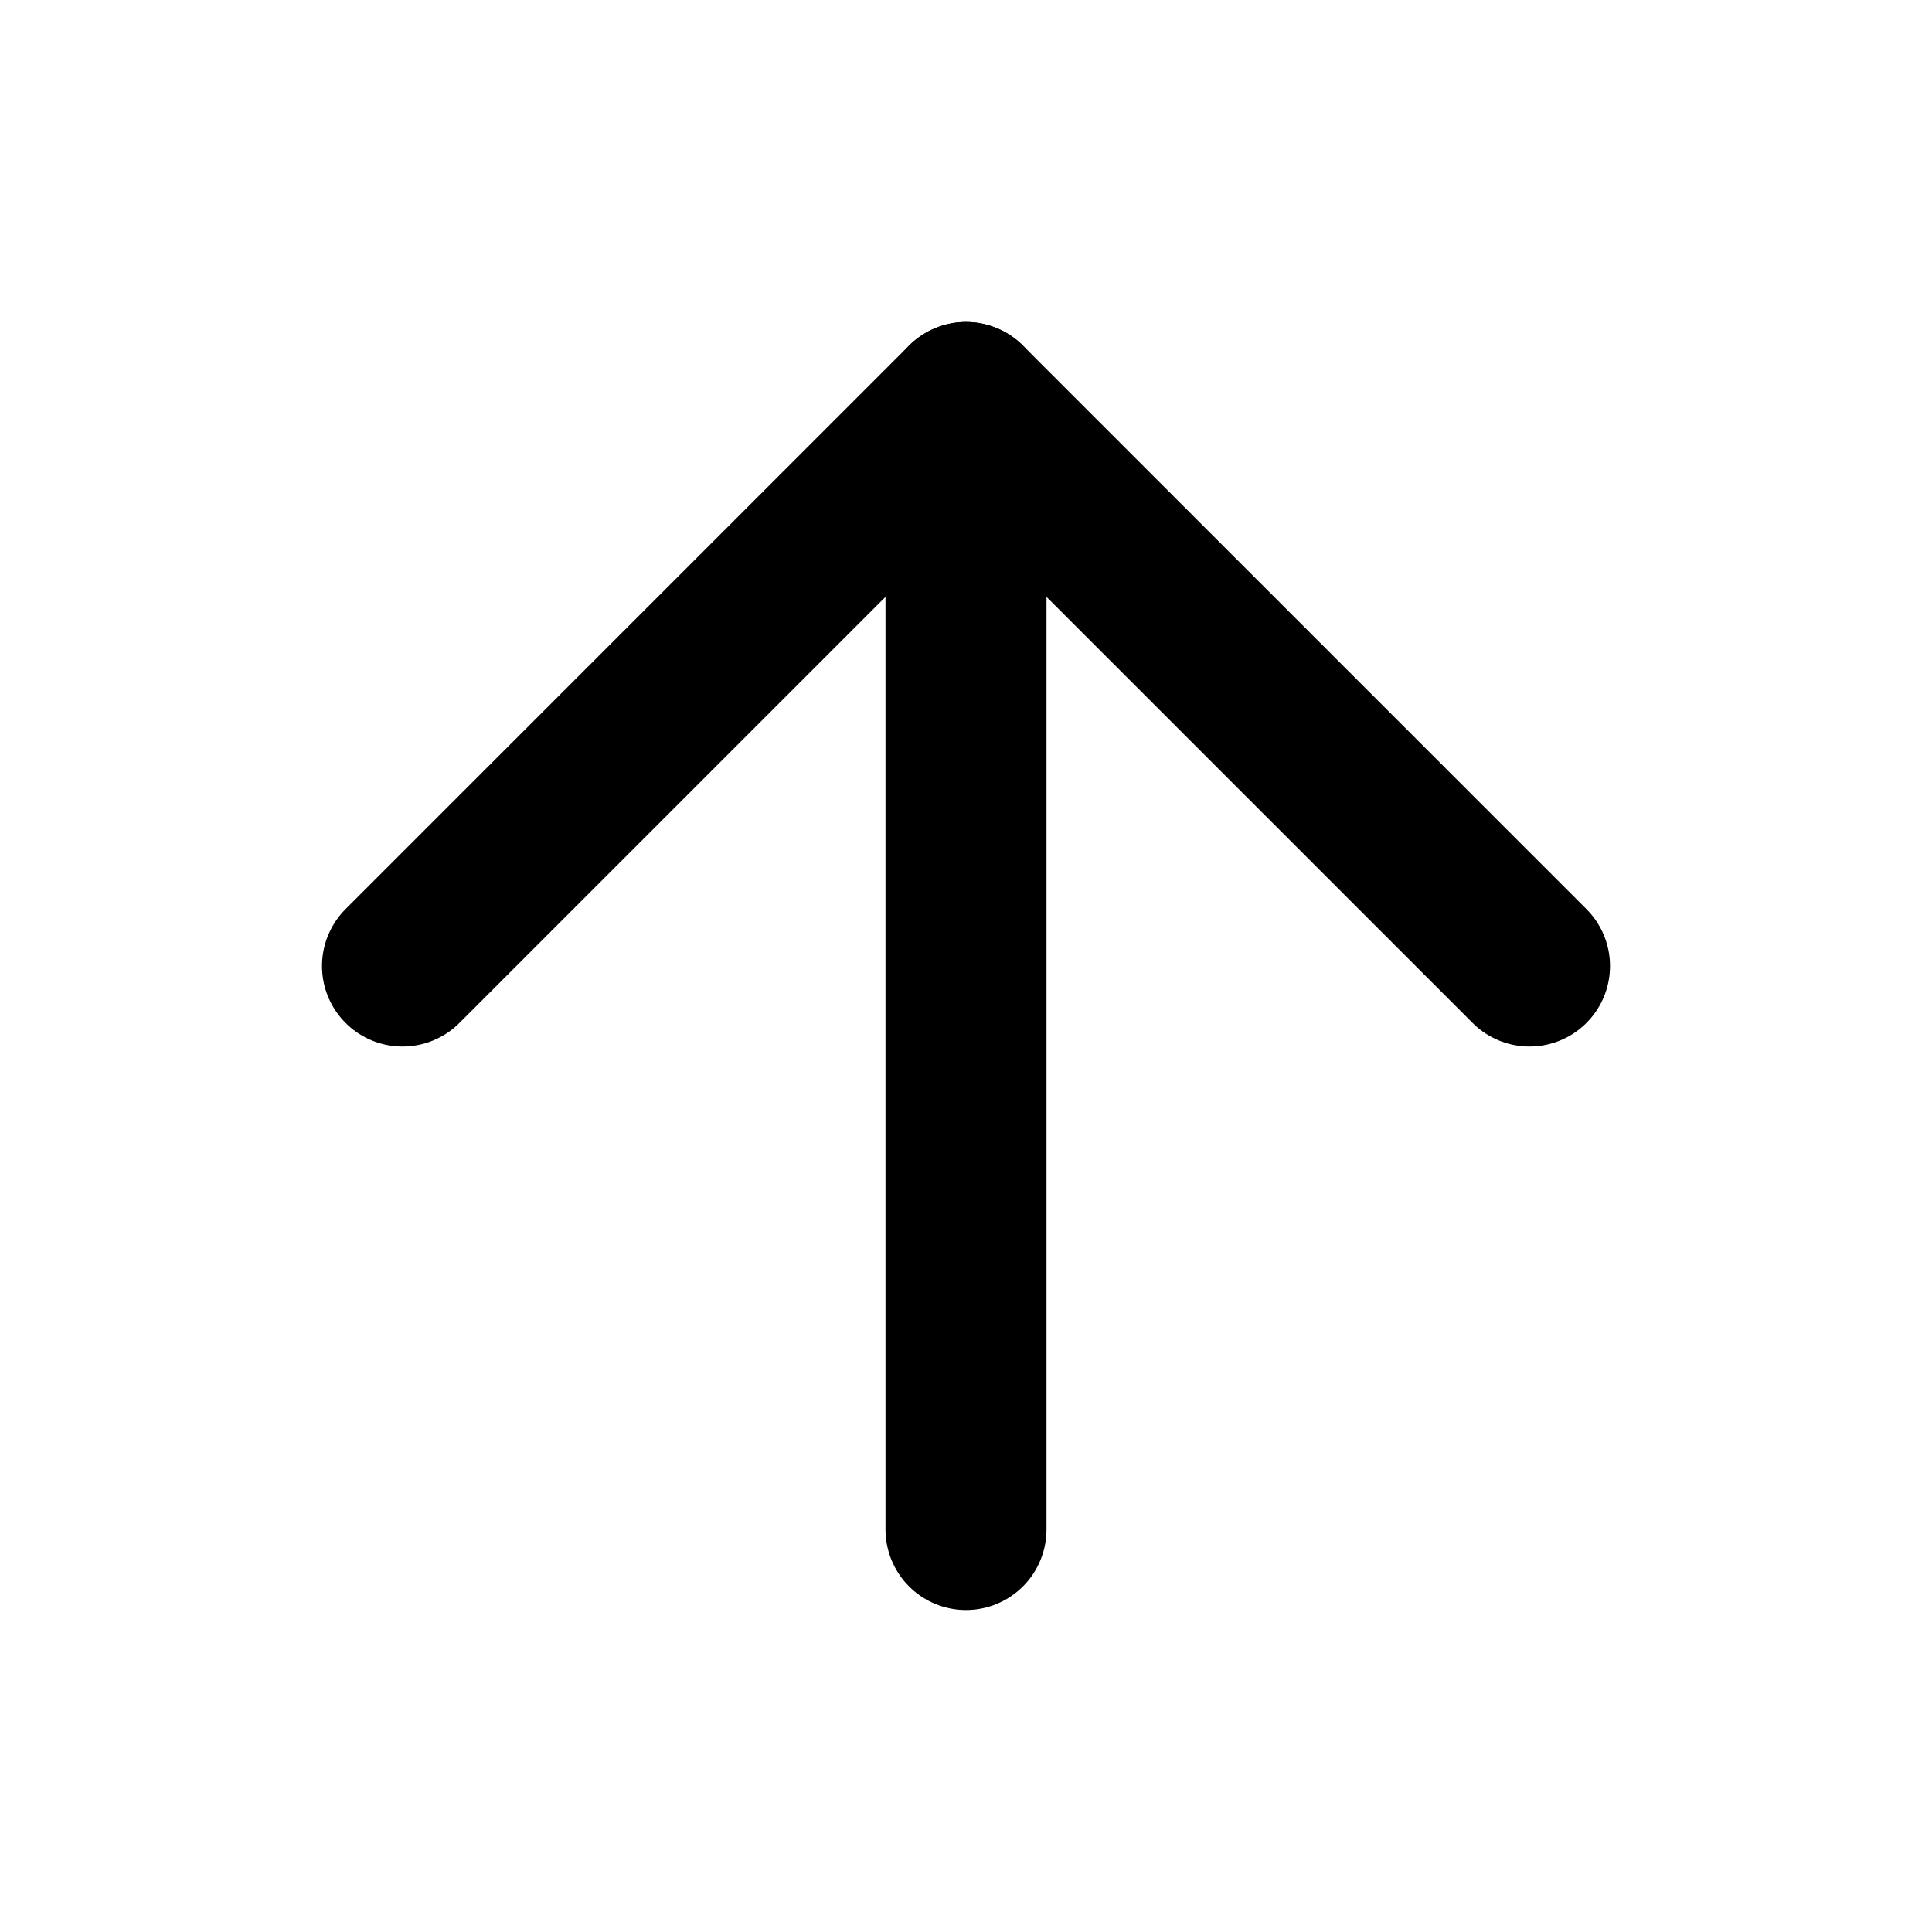
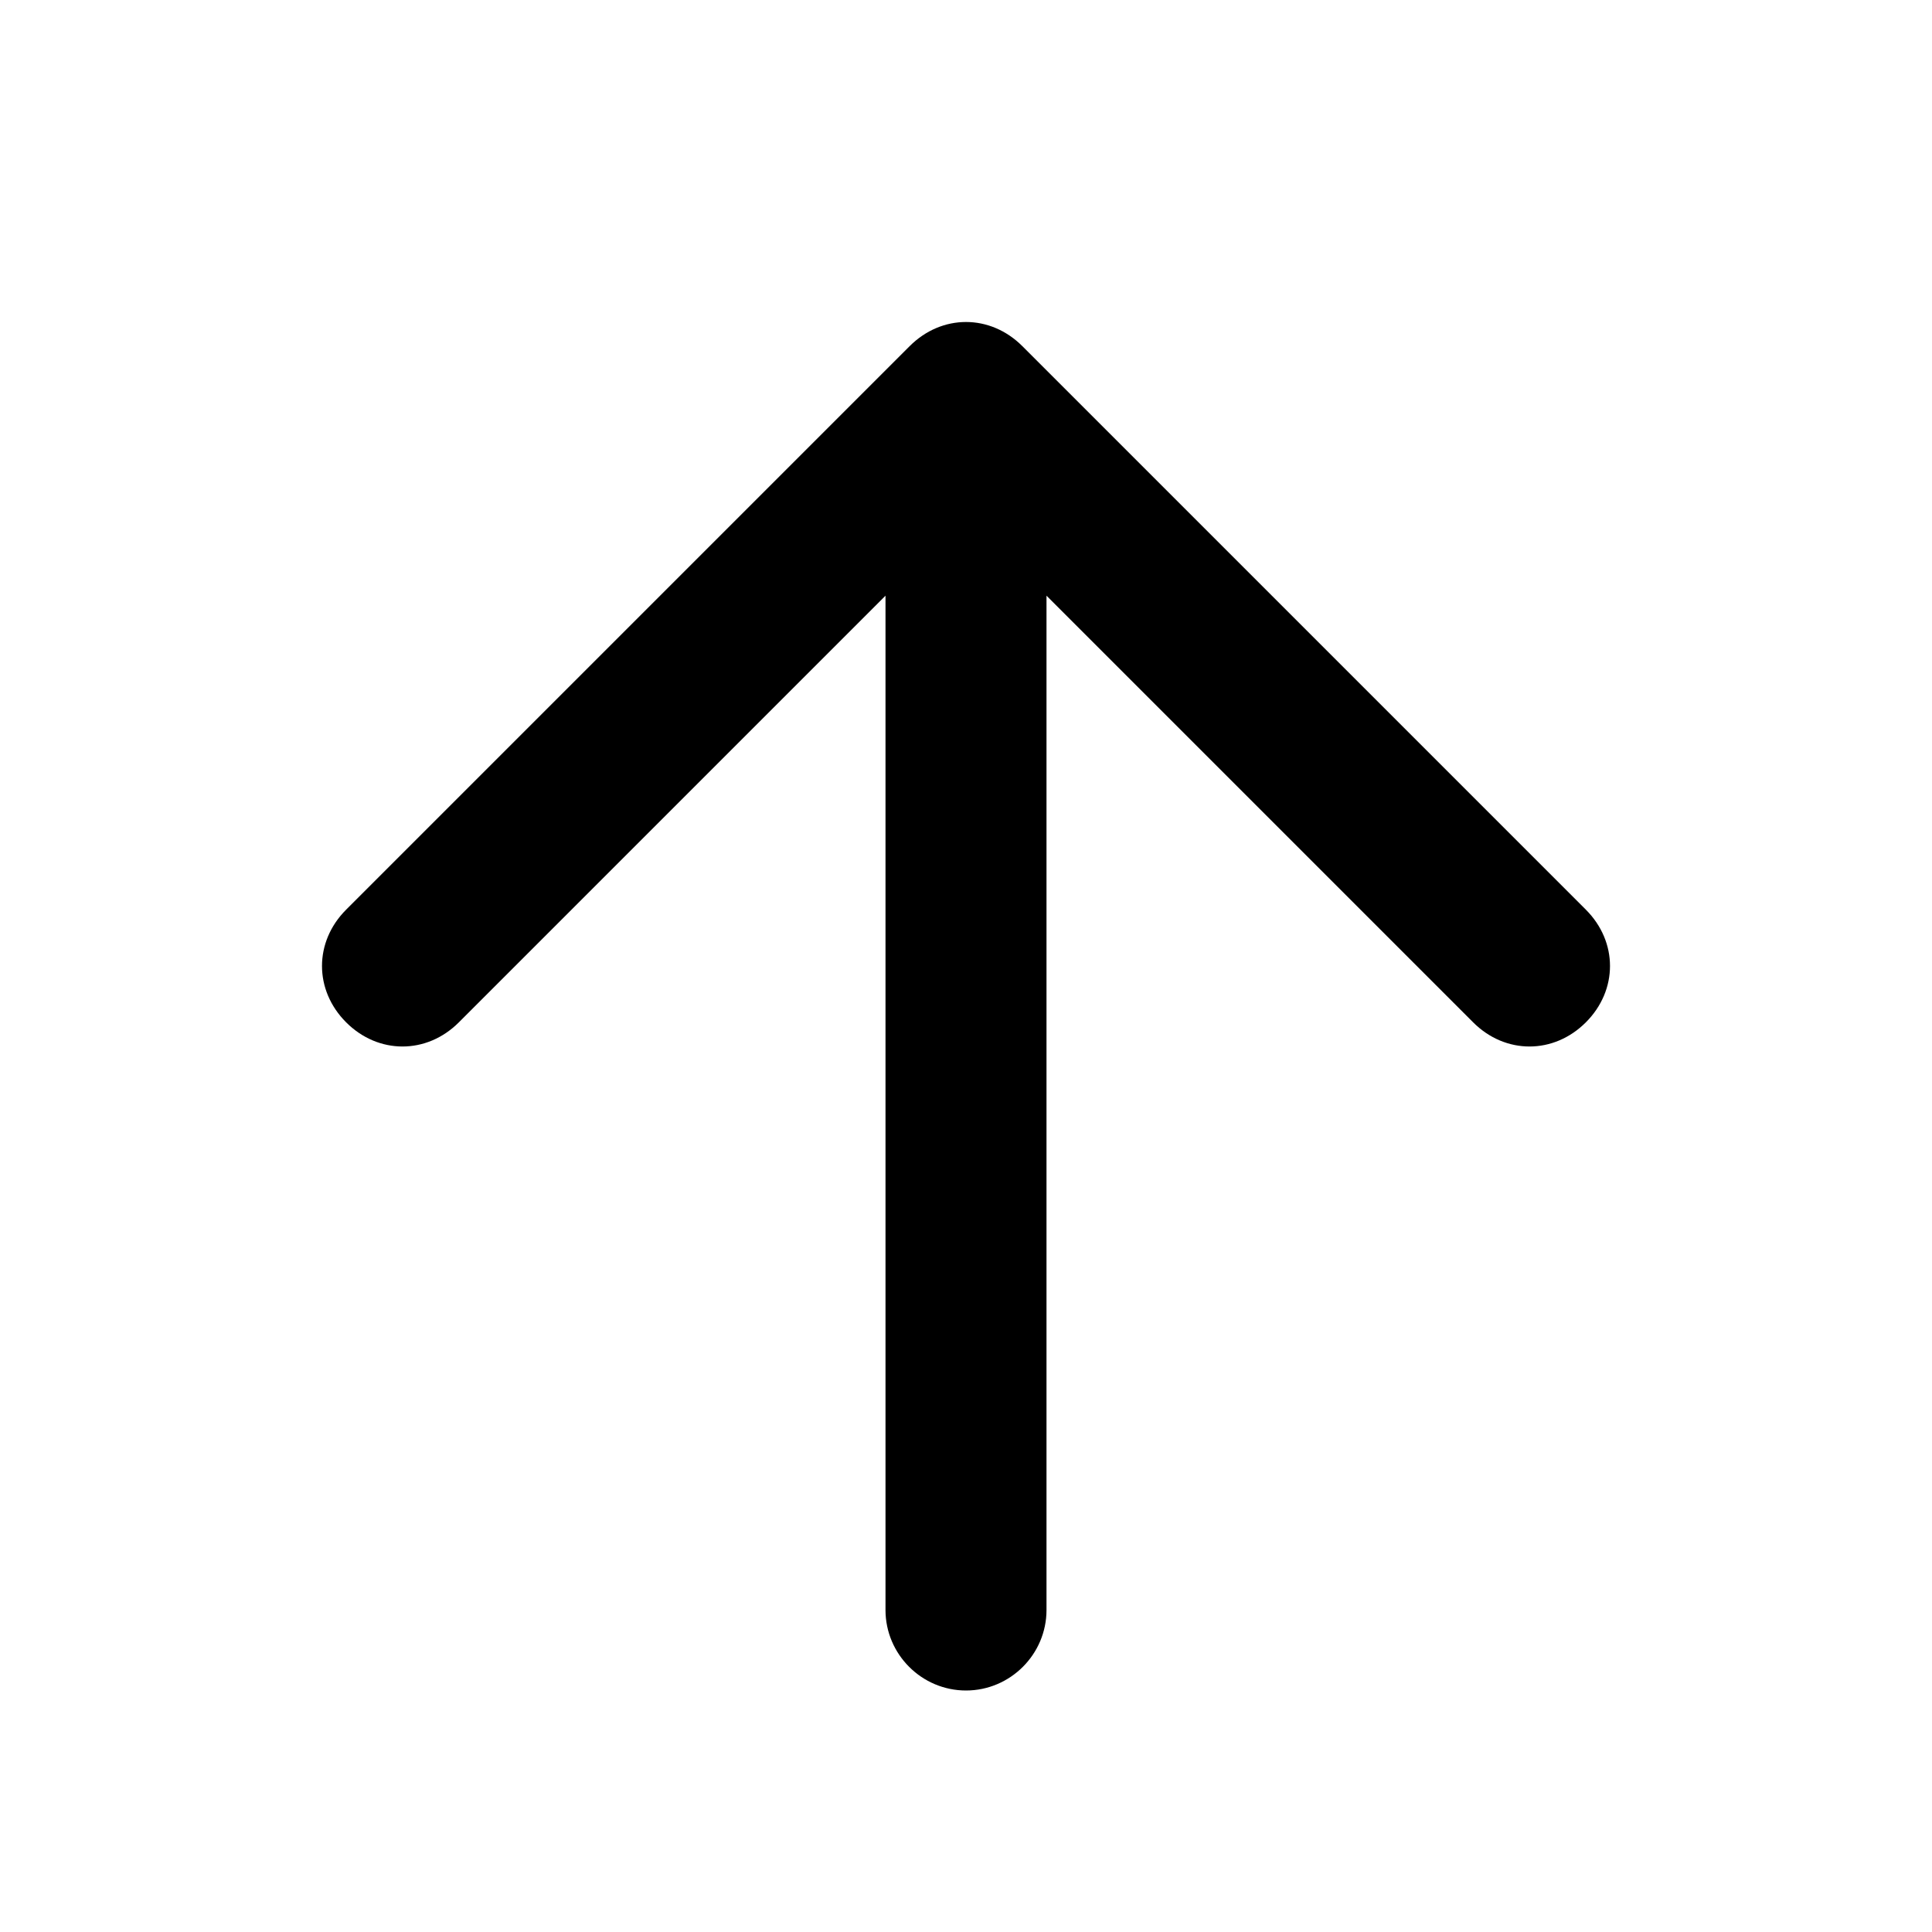
- <svg xmlns="http://www.w3.org/2000/svg" width="24" height="24" viewBox="0 0 24 24" fill="none" stroke="currentColor" stroke-width="2" stroke-linecap="round" stroke-linejoin="round">
-   <line x1="12" y1="19" x2="12" y2="5" />
-   <polyline points="5 12 12 5 19 12" />
+ <svg xmlns="http://www.w3.org/2000/svg" viewBox="0 0 24 24" width="24" height="24">
+   <path fill="currentColor" d="M4.3 12.7C3.9 12.3 3.9 11.7 4.3 11.3L11.3 4.3C11.7 3.9 12.3 3.9 12.7 4.3L19.7 11.3C20.1 11.7 20.1 12.3 19.7 12.7C19.3 13.1 18.7 13.1 18.3 12.7L13 7.4V20C13 20.55 12.55 21 12 21C11.45 21 11 20.55 11 20V7.4L5.7 12.7C5.3 13.1 4.7 13.1 4.3 12.7Z" />
</svg>
